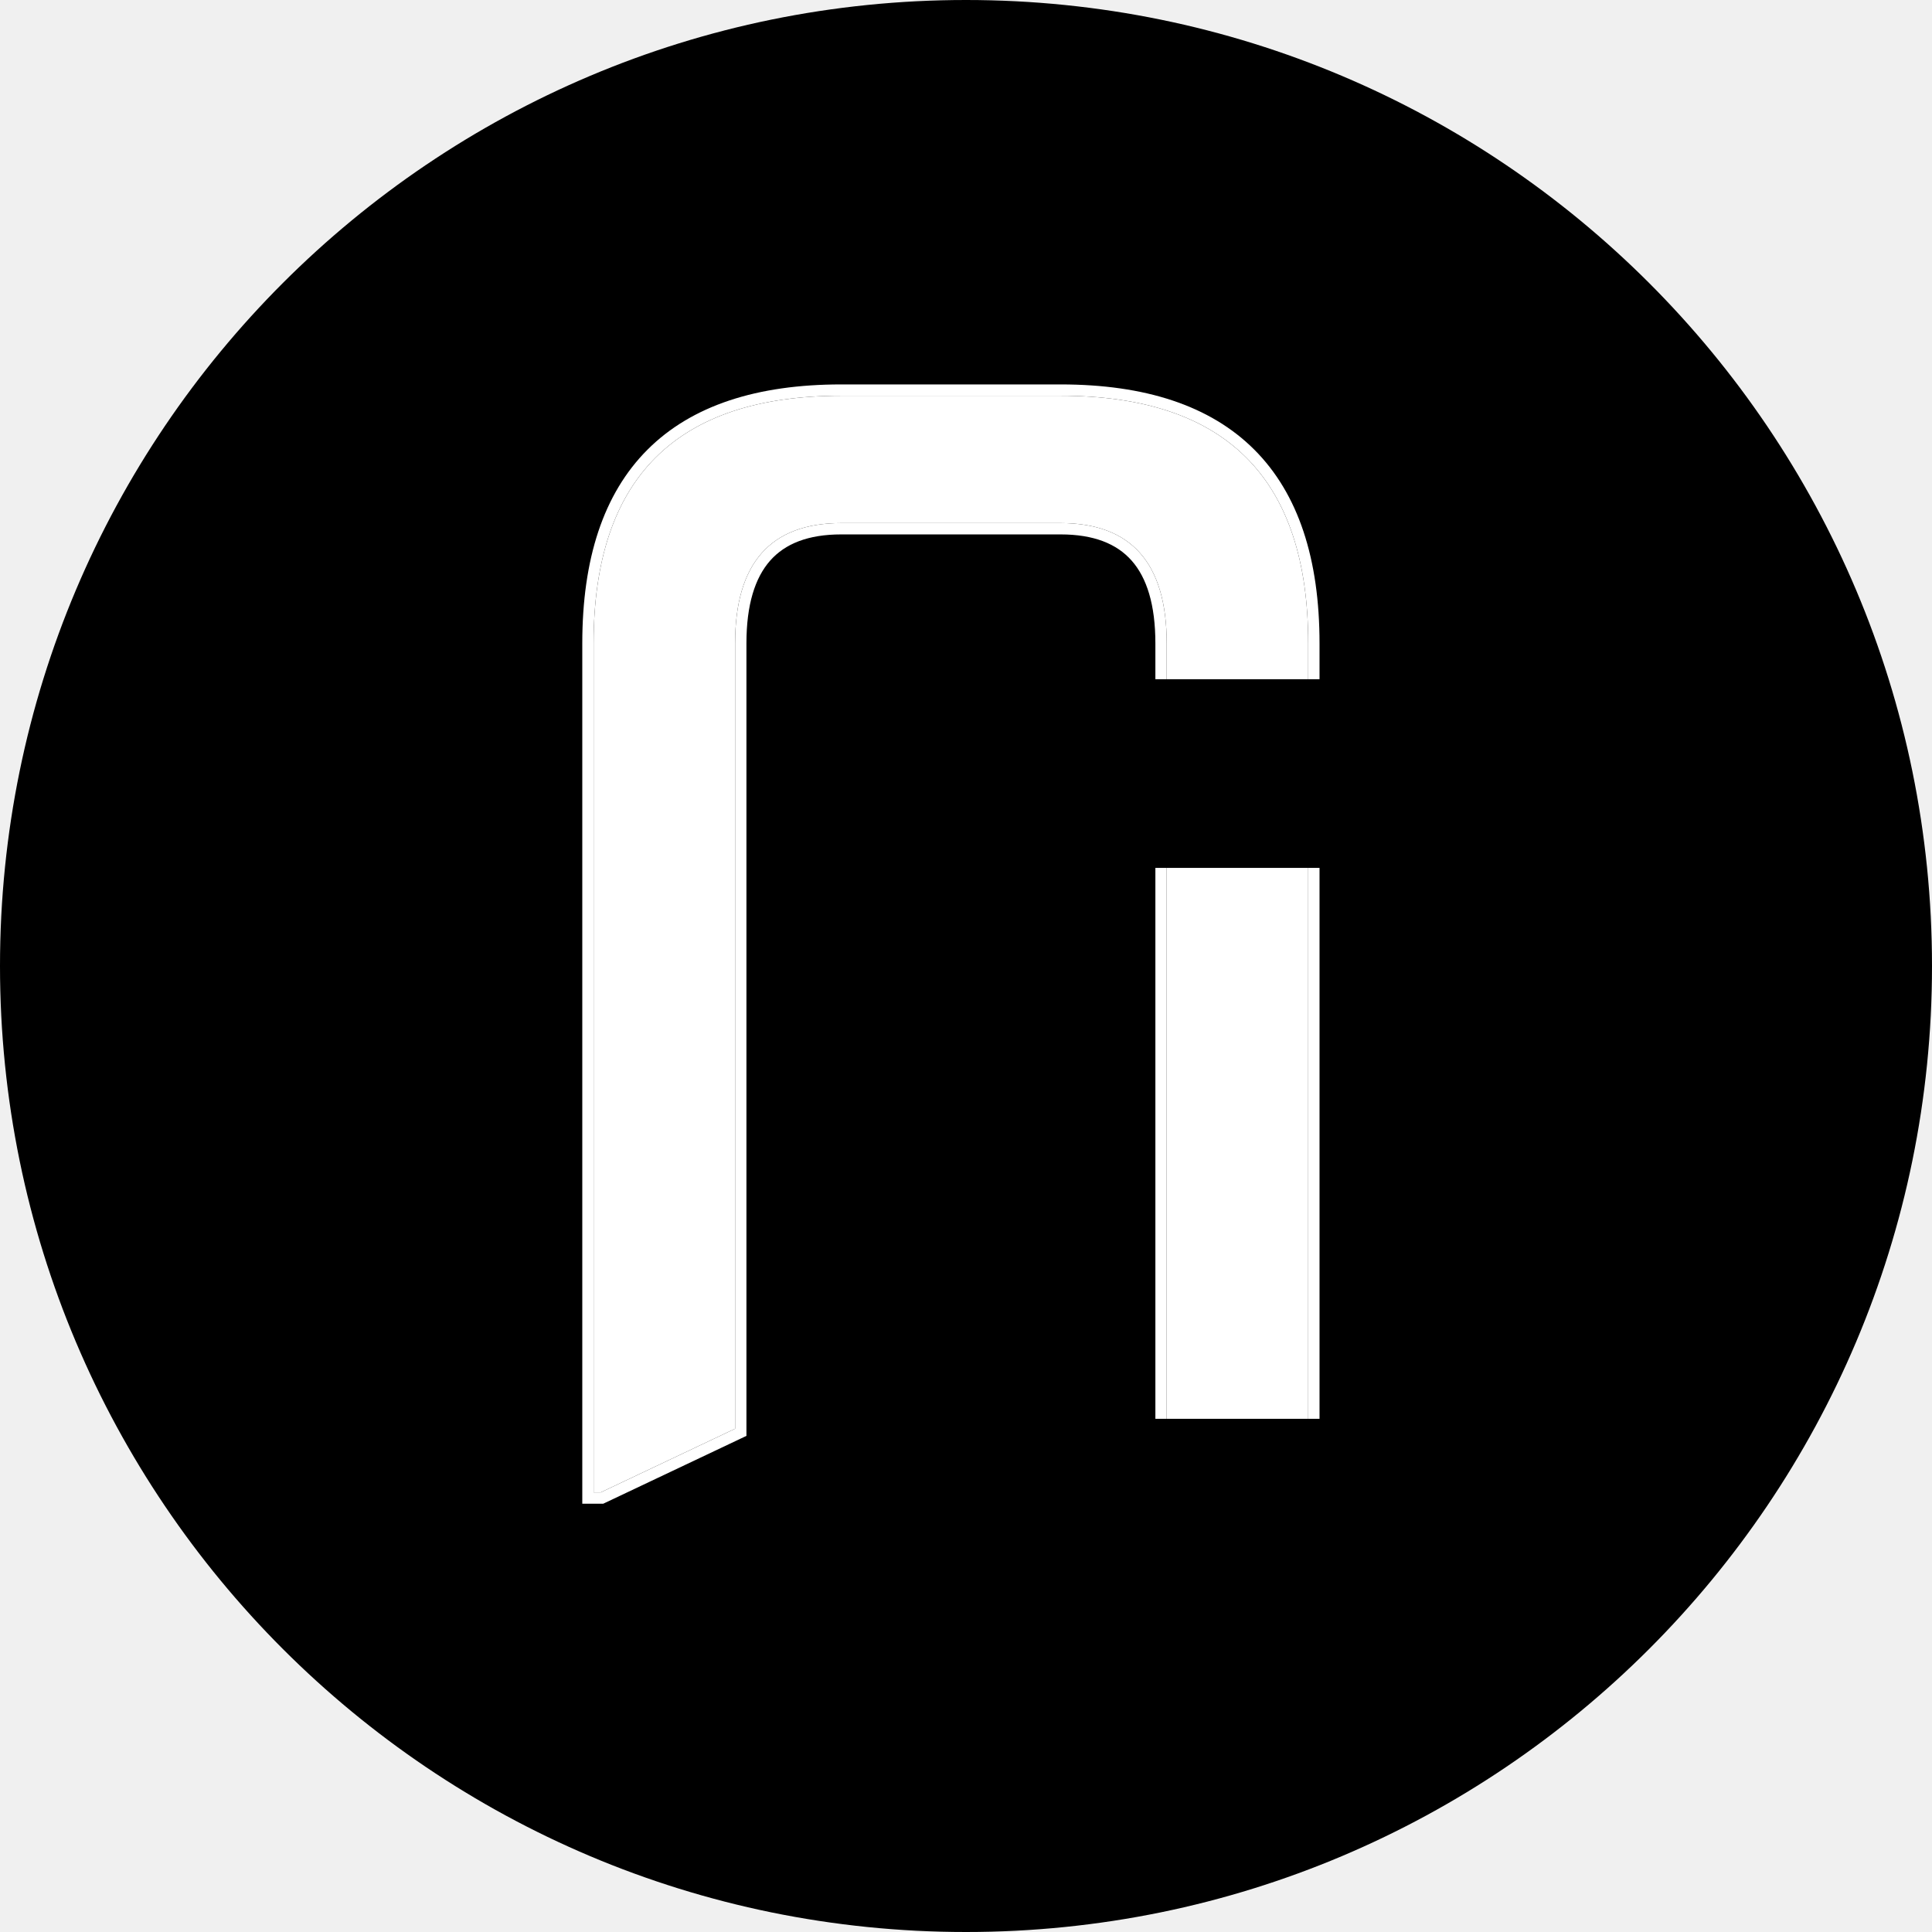
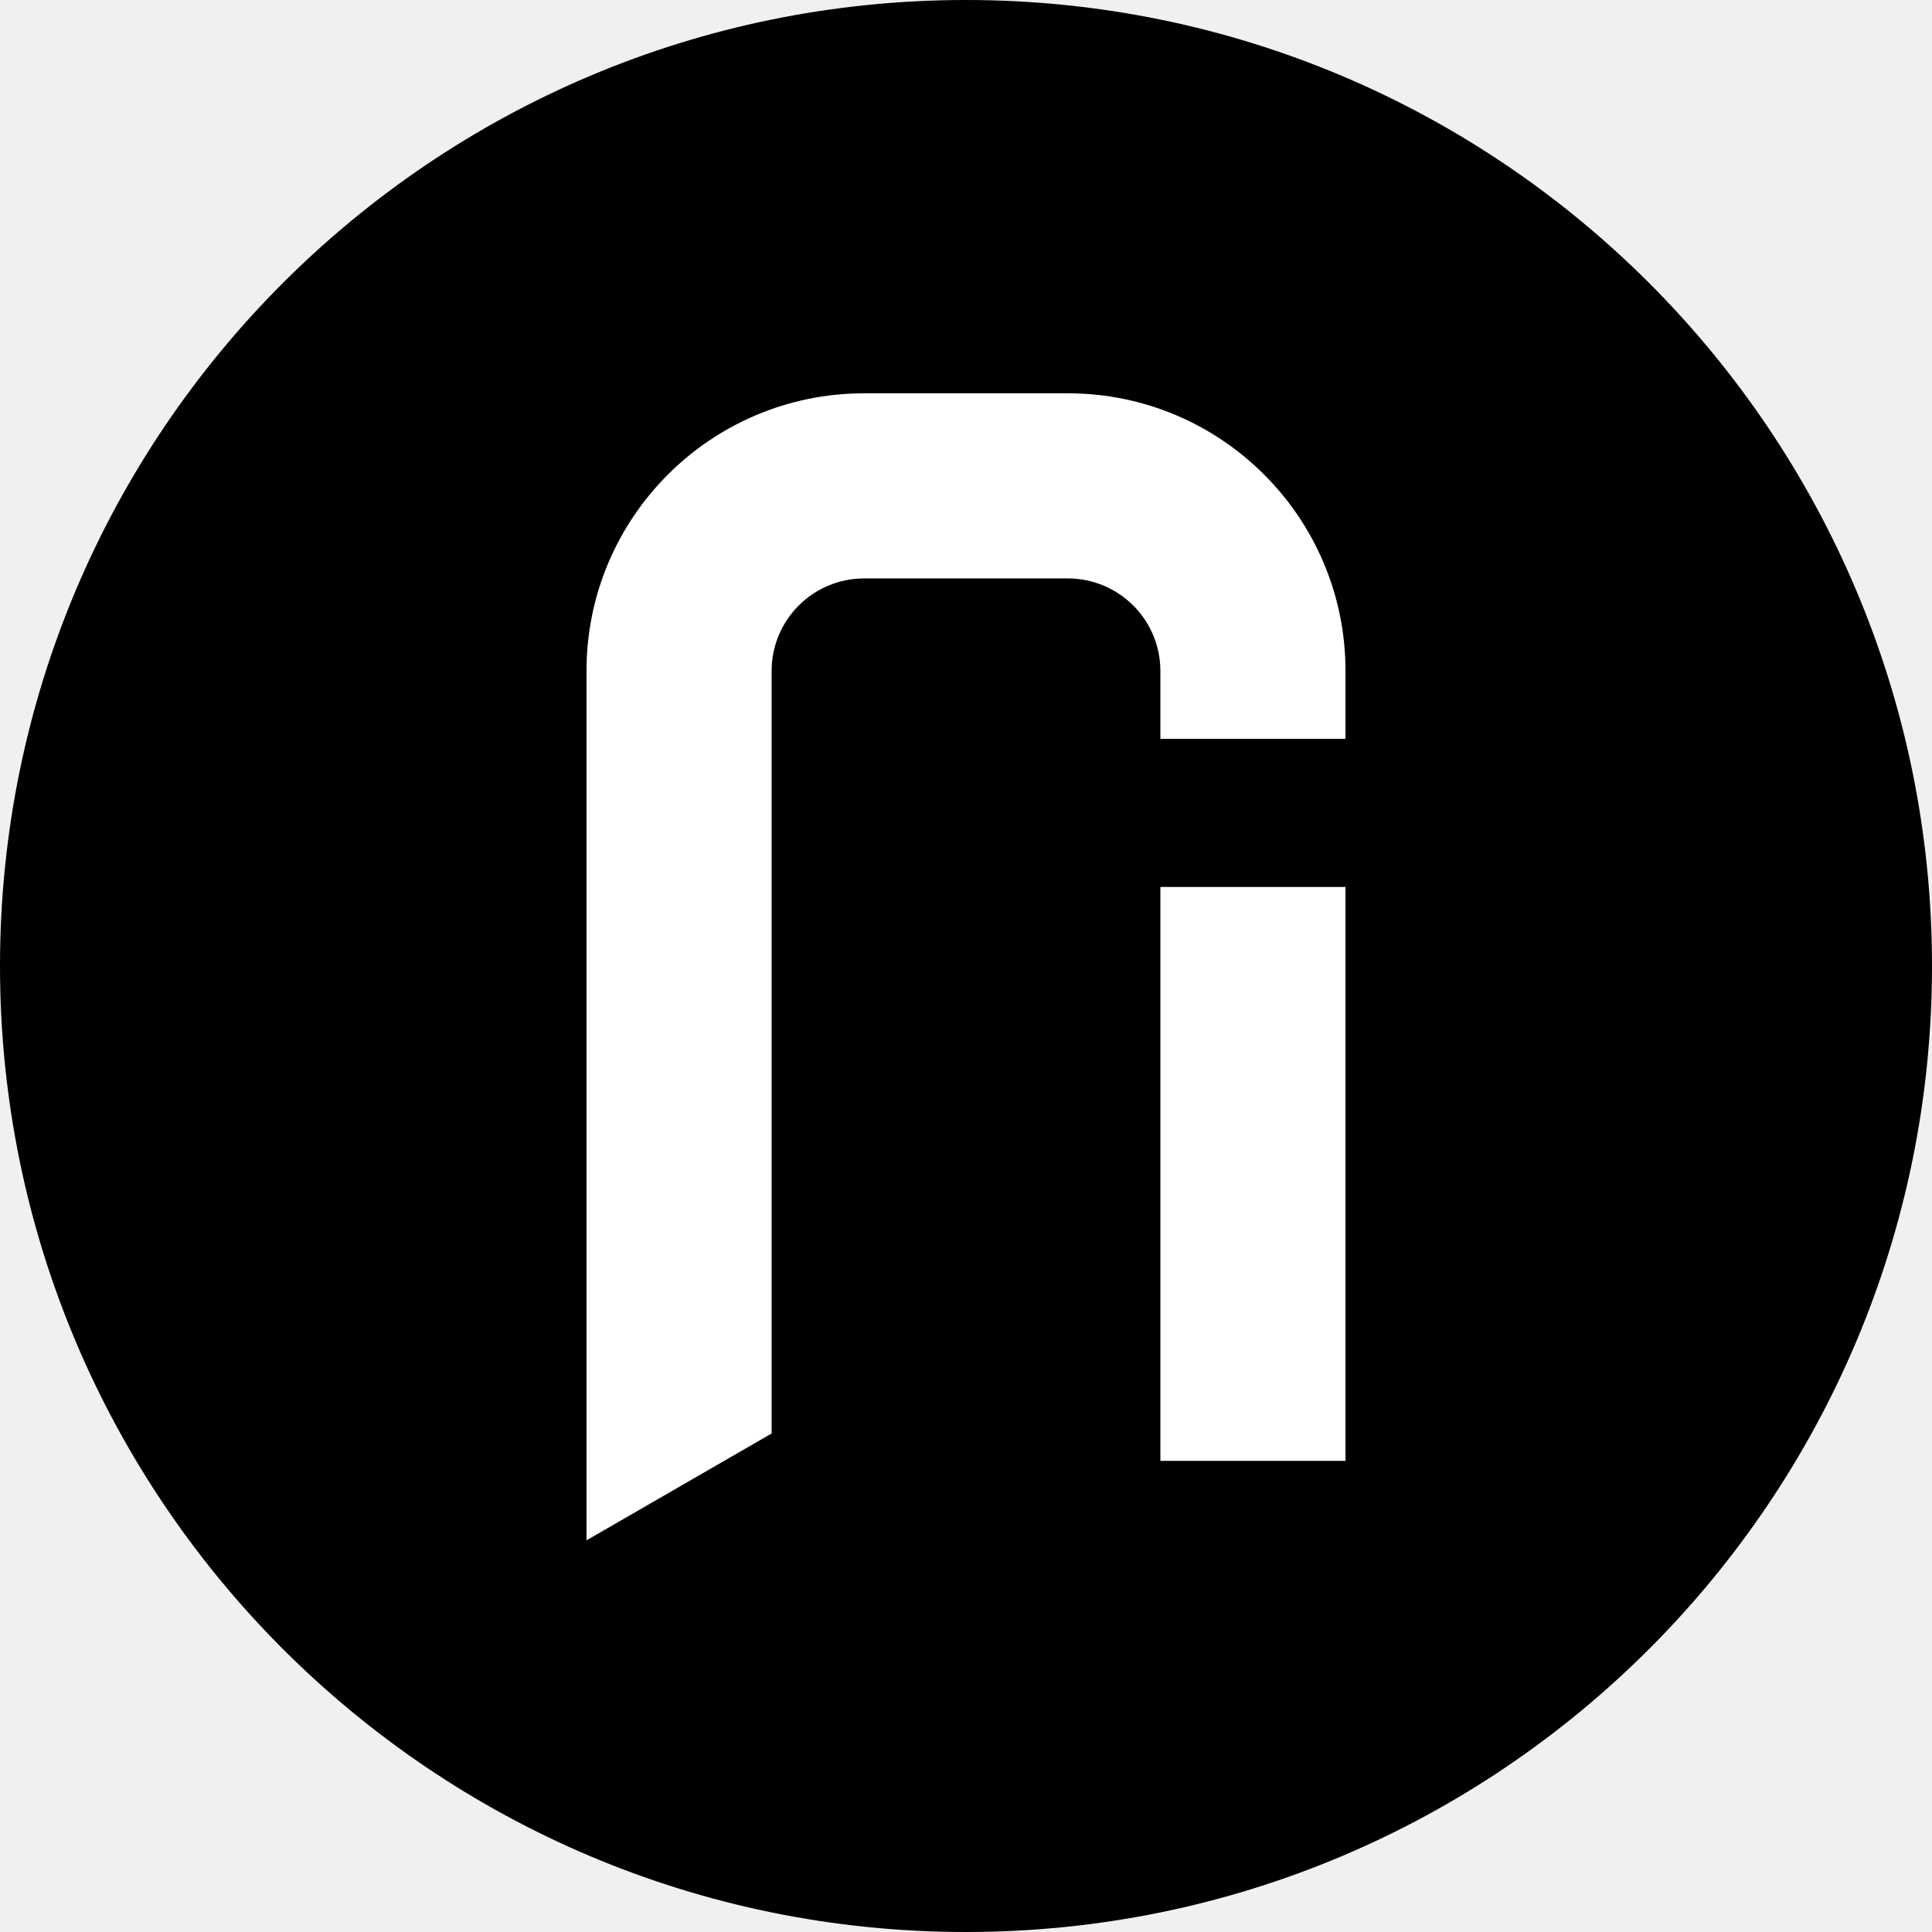
- <svg xmlns="http://www.w3.org/2000/svg" width="256" height="256" viewBox="0 0 256 256" fill="none">
-   <circle cx="128" cy="128" r="128" fill="black" />
-   <mask id="path-2-outside-1_421_6813" maskUnits="userSpaceOnUse" x="77" y="50" width="98" height="150" fill="black">
-     <rect fill="white" x="77" y="50" width="98" height="150" />
-     <path d="M78.656 197.75V85.25C78.656 63.375 89.594 52.438 111.469 52.438H140.531C162.406 52.438 173.344 63.375 173.344 85.25V189.312L155.531 197.75H154.594V85.25C154.594 74.625 149.906 69.312 140.531 69.312H111.469C102.094 69.312 97.406 74.625 97.406 85.25V189.312L79.594 197.75H78.656Z" />
-   </mask>
-   <path d="M78.656 197.75V85.25C78.656 63.375 89.594 52.438 111.469 52.438H140.531C162.406 52.438 173.344 63.375 173.344 85.25V189.312L155.531 197.75H154.594V85.25C154.594 74.625 149.906 69.312 140.531 69.312H111.469C102.094 69.312 97.406 74.625 97.406 85.25V189.312L79.594 197.75H78.656Z" fill="white" />
-   <path d="M78.656 197.75H77.156V199.25H78.656V197.75ZM173.344 189.312L173.986 190.668L174.844 190.262V189.312H173.344ZM155.531 197.75V199.25H155.869L156.173 199.106L155.531 197.75ZM154.594 197.75H153.094V199.25H154.594V197.75ZM97.406 189.312L98.048 190.668L98.906 190.262V189.312H97.406ZM79.594 197.75V199.25H79.931L80.236 199.106L79.594 197.75ZM80.156 197.75V85.25H77.156V197.75H80.156ZM80.156 85.25C80.156 74.544 82.832 66.79 87.92 61.701C93.008 56.613 100.762 53.938 111.469 53.938V50.938C100.3 50.938 91.648 53.731 85.799 59.58C79.949 65.429 77.156 74.081 77.156 85.25H80.156ZM111.469 53.938H140.531V50.938H111.469V53.938ZM140.531 53.938C151.238 53.938 158.992 56.613 164.08 61.701C169.168 66.79 171.844 74.544 171.844 85.25H174.844C174.844 74.081 172.051 65.429 166.201 59.58C160.352 53.731 151.7 50.938 140.531 50.938V53.938ZM171.844 85.25V189.312H174.844V85.25H171.844ZM172.702 187.957L154.889 196.394L156.173 199.106L173.986 190.668L172.702 187.957ZM155.531 196.25H154.594V199.25H155.531V196.25ZM156.094 197.75V85.25H153.094V197.75H156.094ZM156.094 85.25C156.094 79.749 154.884 75.344 152.203 72.304C149.49 69.23 145.502 67.812 140.531 67.812V70.812C144.935 70.812 147.979 72.052 149.953 74.289C151.959 76.563 153.094 80.126 153.094 85.25H156.094ZM140.531 67.812H111.469V70.812H140.531V67.812ZM111.469 67.812C106.498 67.812 102.51 69.23 99.797 72.304C97.116 75.344 95.906 79.749 95.906 85.25H98.906C98.906 80.126 100.041 76.563 102.047 74.289C104.021 72.052 107.065 70.812 111.469 70.812V67.812ZM95.906 85.25V189.312H98.906V85.25H95.906ZM96.764 187.957L78.952 196.394L80.236 199.106L98.048 190.668L96.764 187.957ZM79.594 196.25H78.656V199.25H79.594V196.25Z" fill="white" mask="url(#path-2-outside-1_421_6813)" />
-   <rect x="142" y="90" width="41" height="25" fill="black" />
-   <rect x="127" y="188" width="70" height="44" fill="black" />
+ <svg xmlns="http://www.w3.org/2000/svg" width="560" height="560" viewBox="0 0 560 560" fill="none">
+   <path d="M560 280C560 434.64 434.64 560 280 560C125.36 560 0 434.64 0 280C0 125.36 125.36 0 280 0C434.64 0 560 125.36 560 280Z" fill="black" />
+   <path fill-rule="evenodd" clip-rule="evenodd" d="M170 194.488C170 150.036 206.036 114 250.488 114H309.512C353.964 114 390 150.036 390 194.488V214.163H336.341V194.488C336.341 179.67 324.33 167.659 309.512 167.659H250.488C235.67 167.659 223.659 179.67 223.659 194.488V415.498L170 446.478V194.488ZM336.341 257.089V423.431H390V257.089H336.341Z" fill="white" />
</svg>
